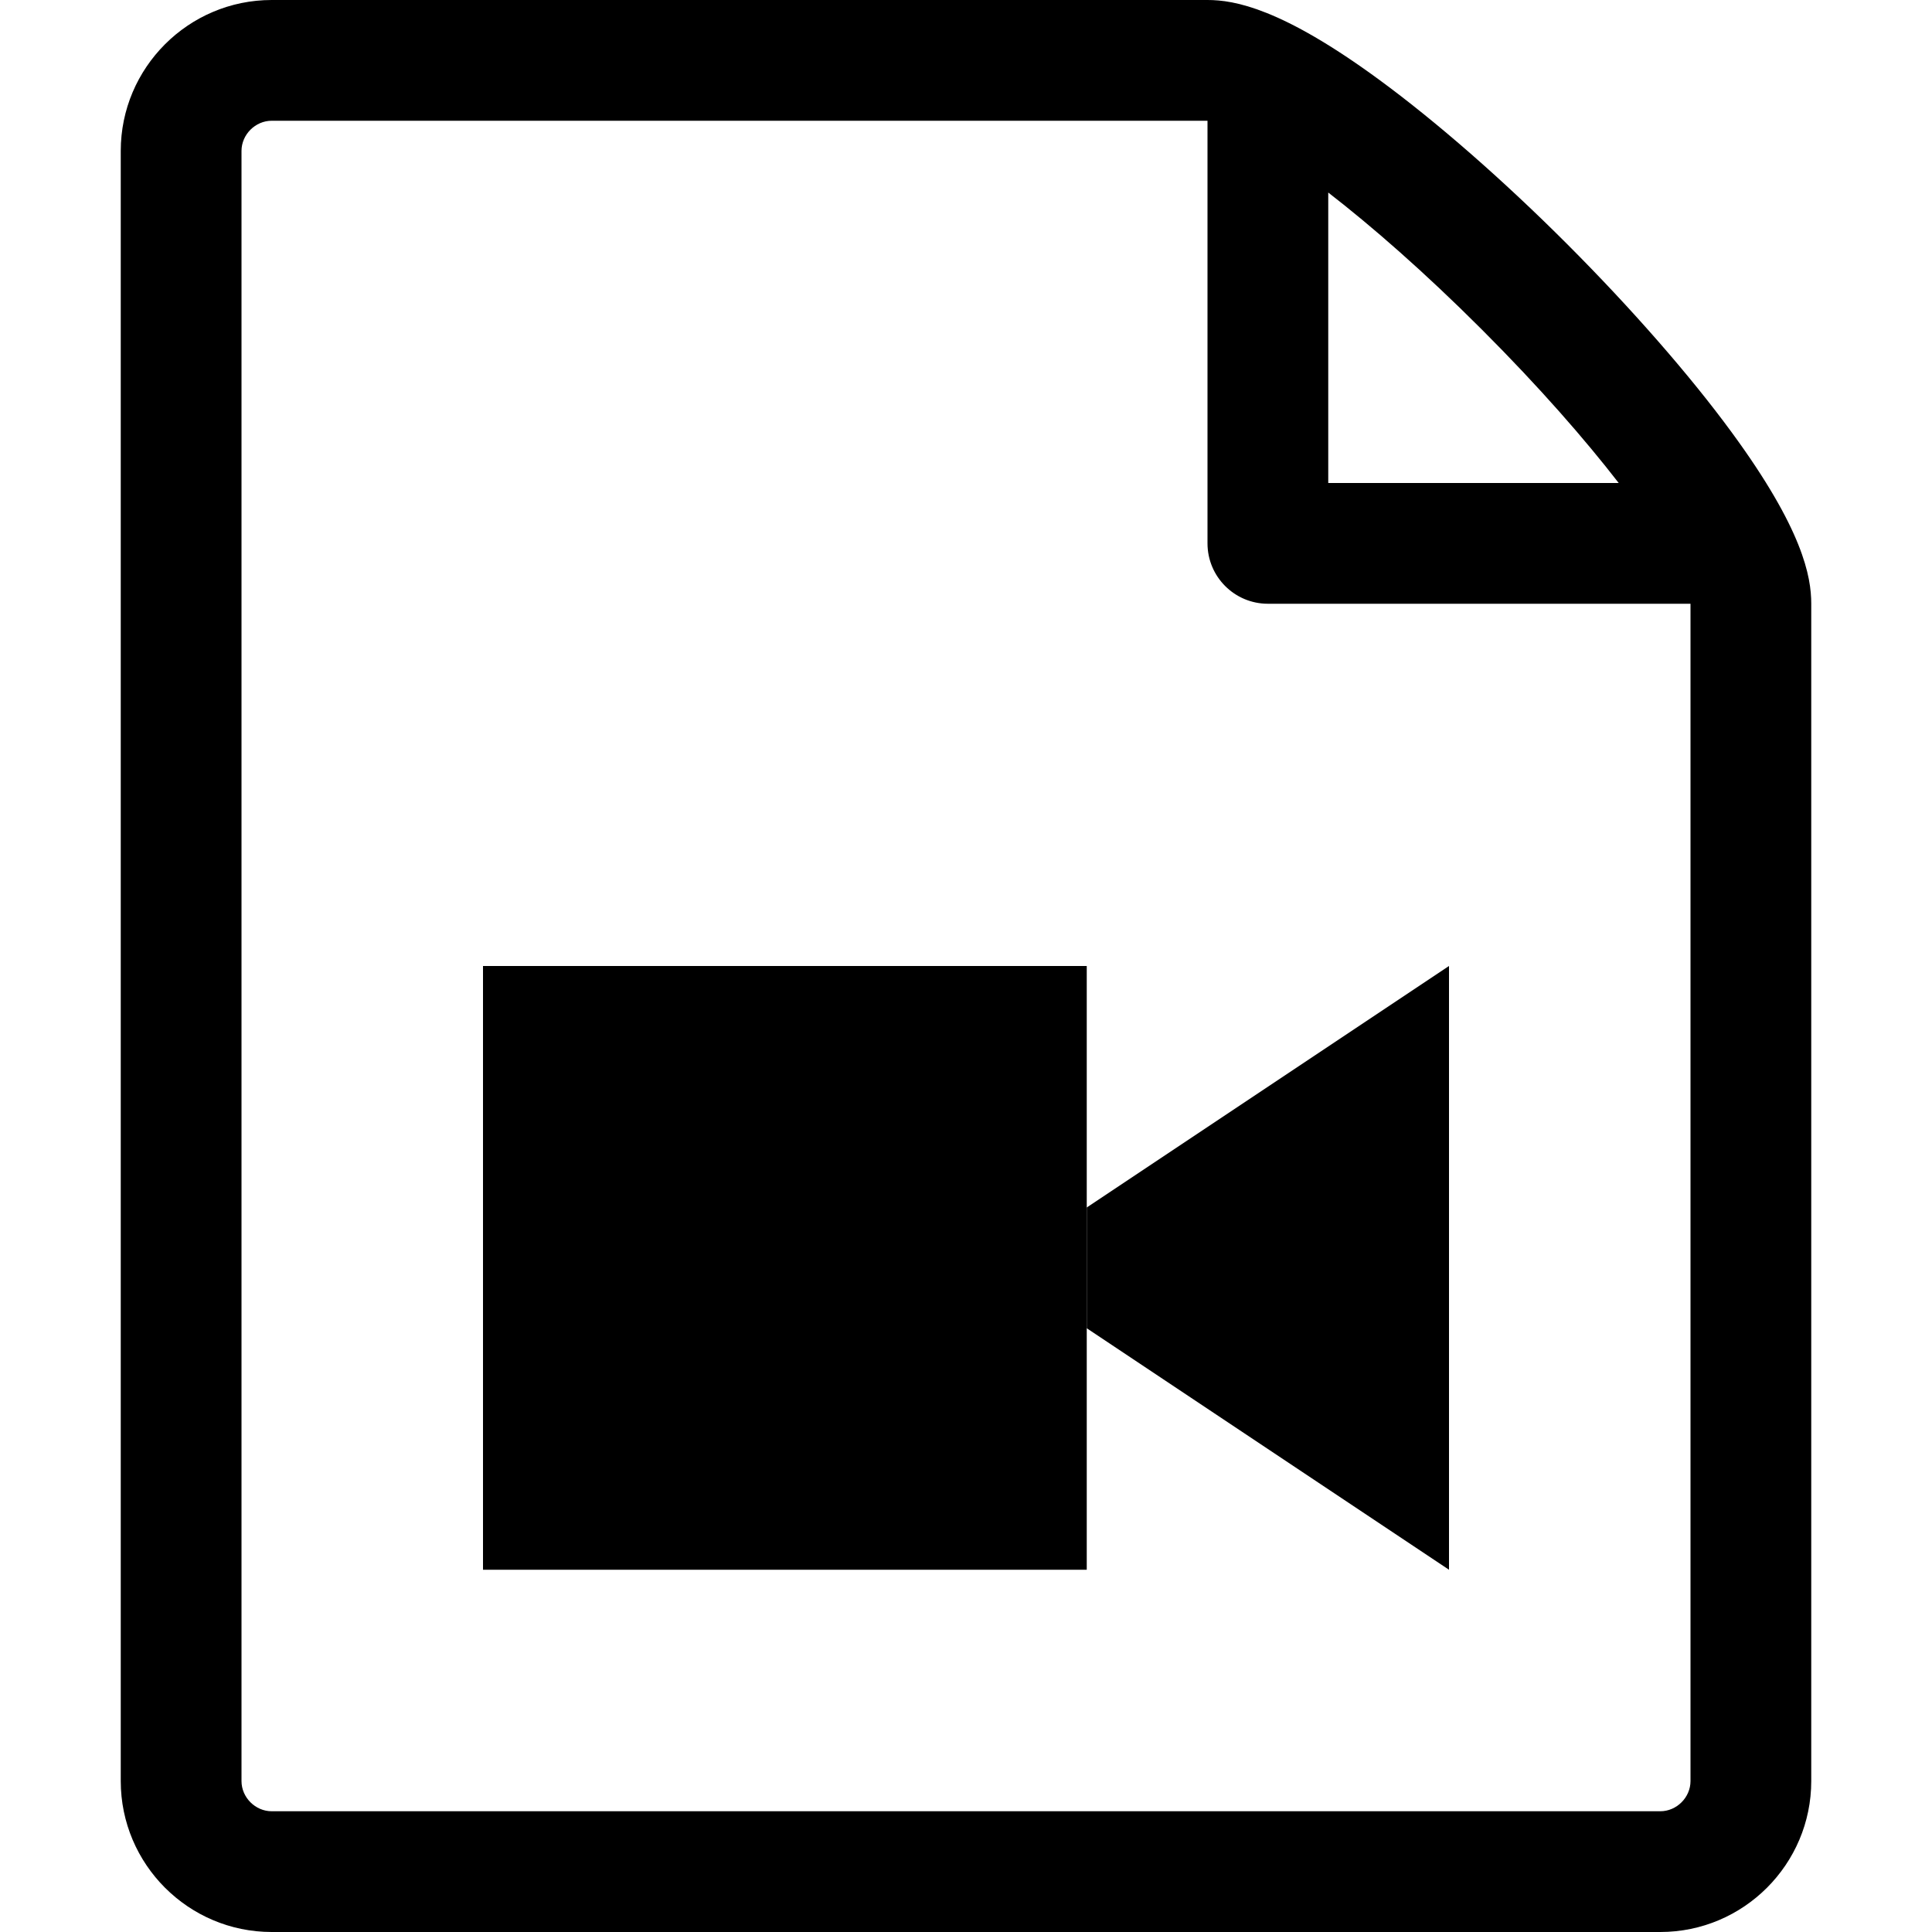
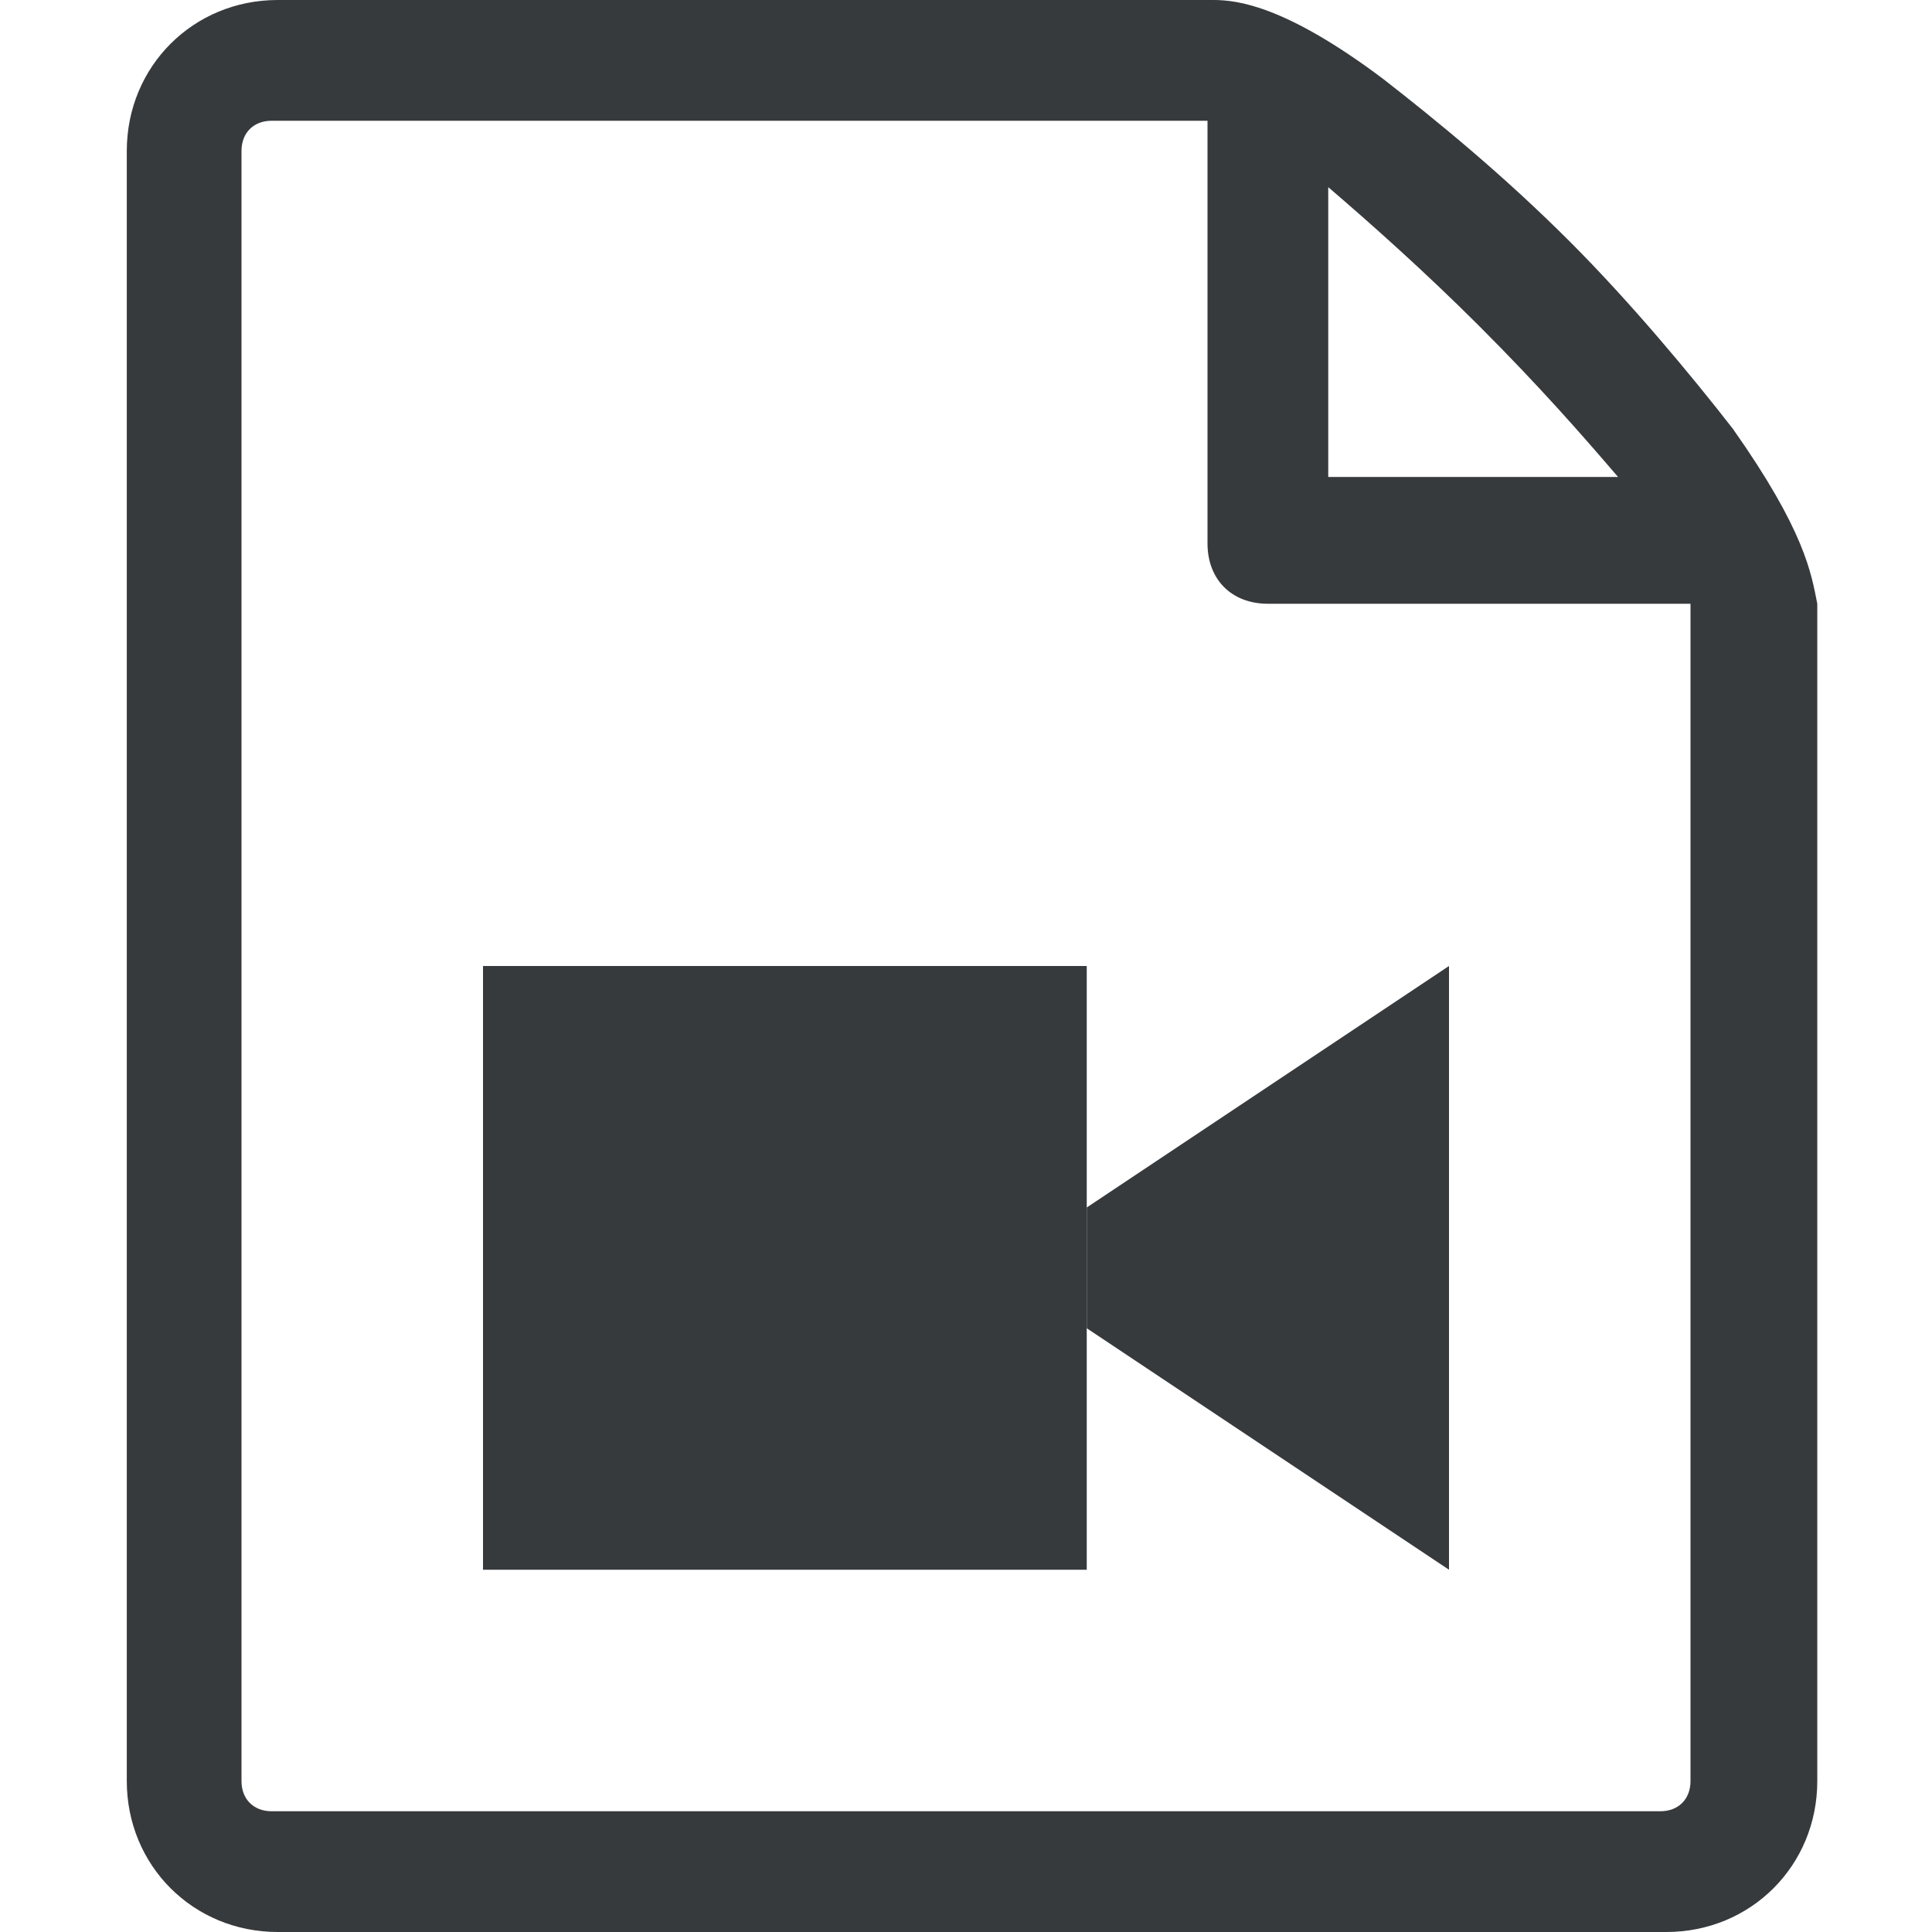
- <svg xmlns="http://www.w3.org/2000/svg" version="1.1" width="32" height="32" viewBox="0 0 32 32">
-   <path d="M28.681 7.159c-0.694-0.947-1.662-2.053-2.724-3.116s-2.169-2.030-3.116-2.724c-1.612-1.182-2.394-1.319-2.841-1.319h-15.5c-1.378 0-2.5 1.121-2.5 2.5v27c0 1.378 1.121 2.5 2.5 2.5h23c1.378 0 2.5-1.122 2.5-2.5v-19.5c0-0.448-0.137-1.23-1.319-2.841v0 0zM24.543 5.457c0.959 0.959 1.712 1.825 2.268 2.543h-4.811v-4.811c0.718 0.556 1.584 1.309 2.543 2.268v0 0zM28 29.5c0 0.271-0.229 0.5-0.5 0.5h-23c-0.271 0-0.5-0.229-0.5-0.5v-27c0-0.271 0.229-0.5 0.5-0.5 0 0 15.499-0 15.5 0v7c0 0.552 0.448 1 1 1h7v19.5z" />
-   <path d="M8 16h10v10h-10v-10z" />
-   <path d="M18 20l6-4v10l-6-4z" />
+ <svg xmlns="http://www.w3.org/2000/svg" version="1.1" id="Layer_1" x="0px" y="0px" viewBox="-281 404.9 32 32" style="enable-background:new -281 404.9 32 32;" xml:space="preserve">
+   <style type="text/css">
+ 	.st0{fill:#373A3C;}
+ </style>
+   <path class="st0" d="M-252.3,412c-0.7-0.9-1.7-2.1-2.7-3.1c-1.1-1.1-2.2-2-3.1-2.7c-1.6-1.2-2.4-1.3-2.8-1.3h-15.5  c-1.4,0-2.5,1.1-2.5,2.5v27c0,1.4,1.1,2.5,2.5,2.5h23c1.4,0,2.5-1.1,2.5-2.5v-19.5C-251,414.4-251.1,413.7-252.3,412L-252.3,412  C-252.3,412-252.3,412-252.3,412z M-256.5,410.3c1,1,1.7,1.8,2.3,2.5h-4.8v-4.8C-258.3,408.6-257.4,409.4-256.5,410.3L-256.5,410.3  L-256.5,410.3z M-253,434.4c0,0.3-0.2,0.5-0.5,0.5h-23c-0.3,0-0.5-0.2-0.5-0.5v-27c0-0.3,0.2-0.5,0.5-0.5c0,0,15.5,0,15.5,0v7  c0,0.6,0.4,1,1,1h7V434.4z" />
+   <path class="st0" d="M-273,420.9h10v10h-10V420.9z" />
+   <path class="st0" d="M-263,424.9l6-4v10l-6-4V424.9z" />
</svg>
